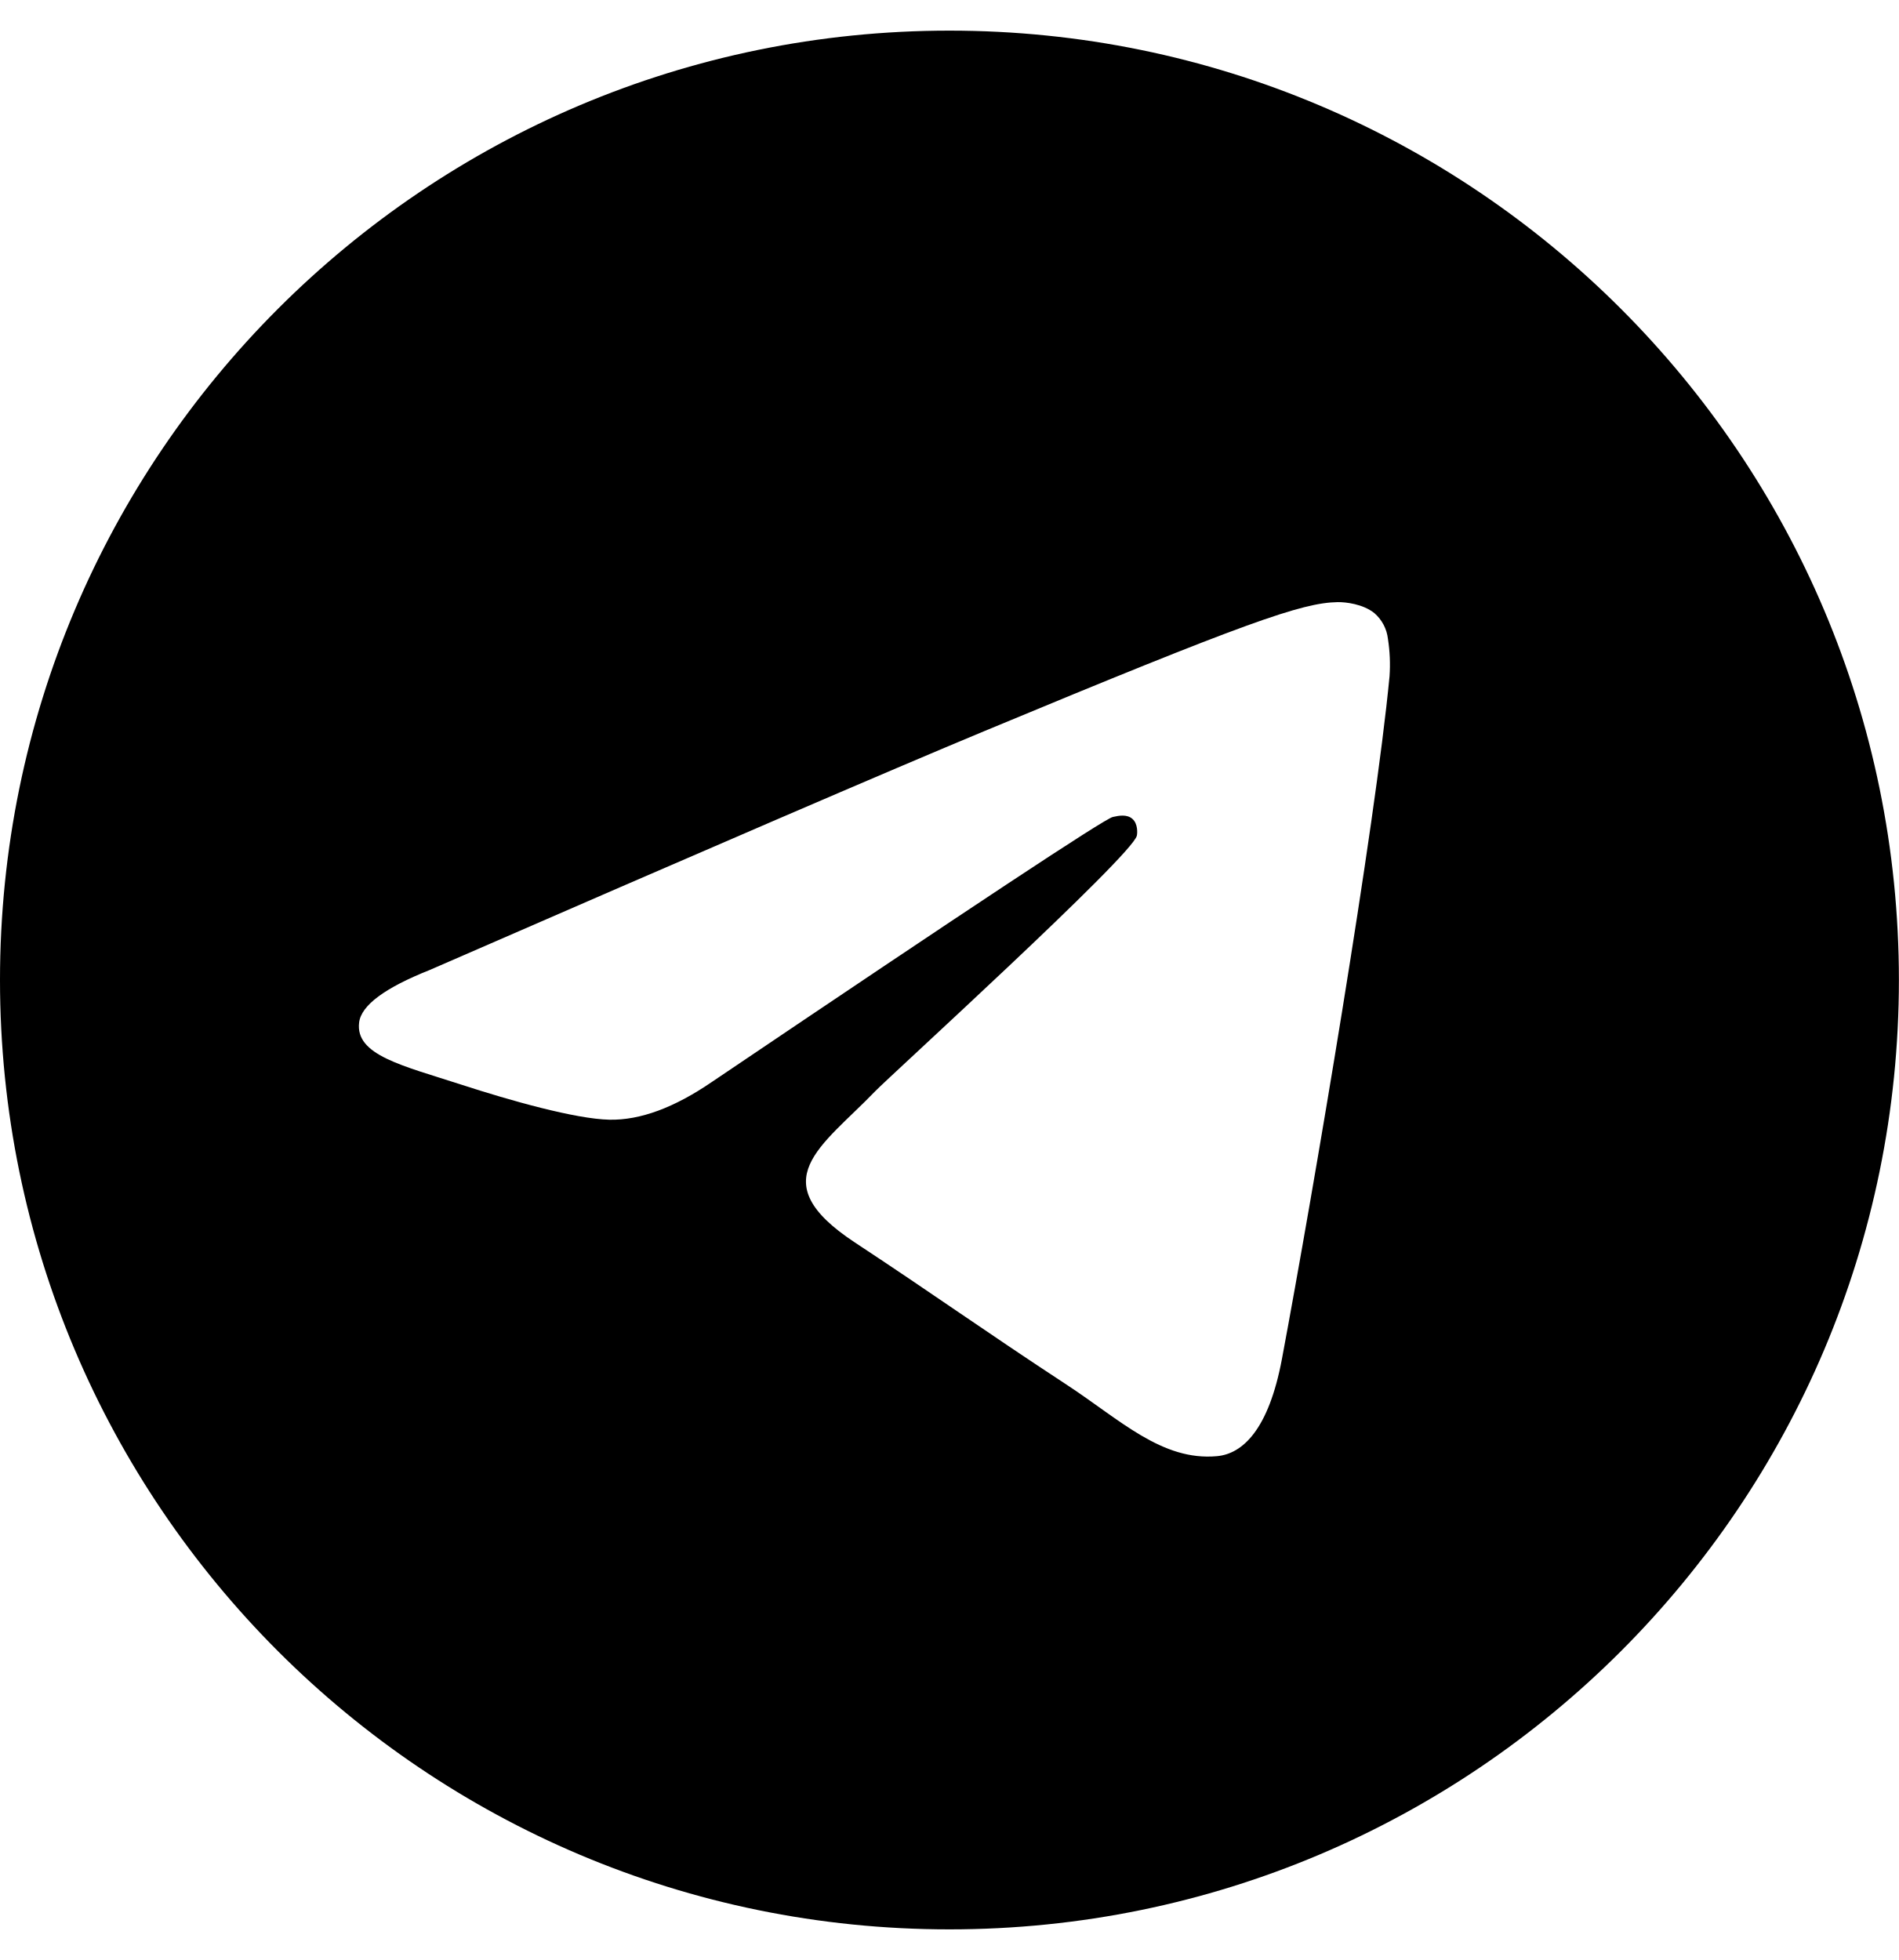
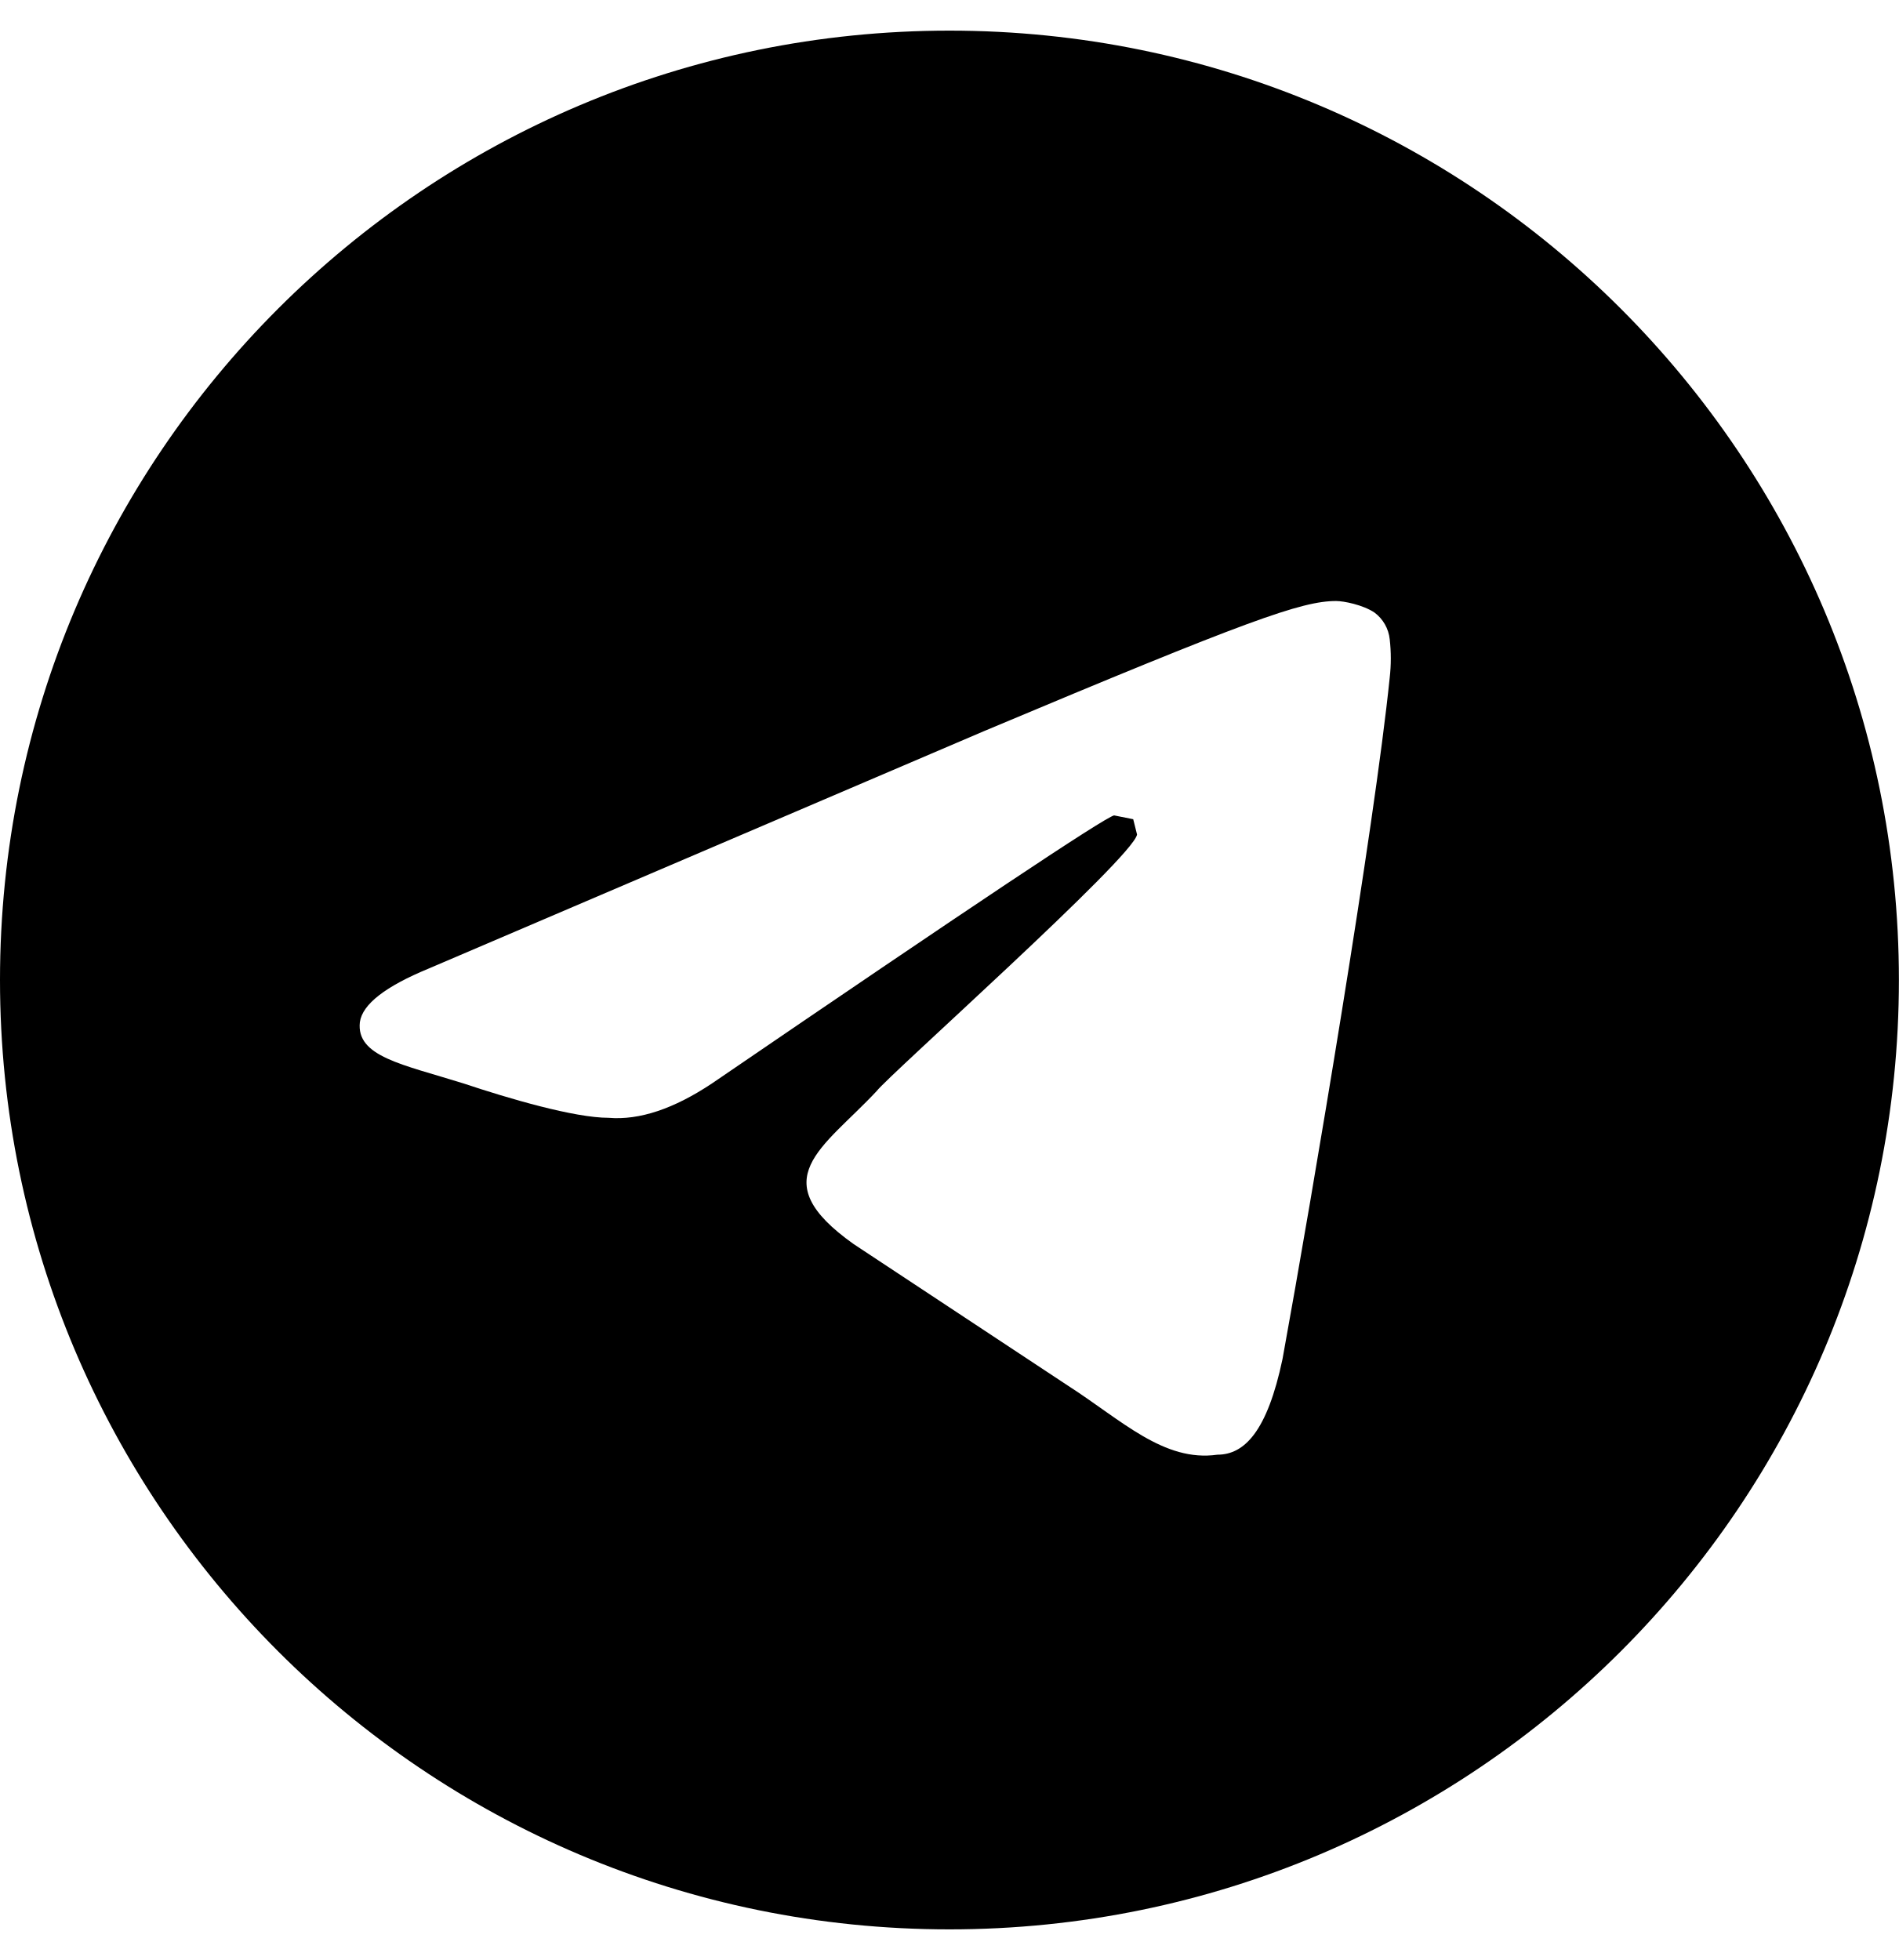
<svg xmlns="http://www.w3.org/2000/svg" viewBox="0 0 496 512">
-   <path d="M248,8C111.033,8,0,119.033,0,256S111.033,504,248,504,496,392.967,496,256,384.967,8,248,8ZM362.952,176.66c-3.732,39.215-19.881,134.378-28.1,178.3-3.476,18.584-10.322,24.816-16.948,25.425-14.4,1.326-25.338-9.517-39.287-18.661-21.827-14.308-34.158-23.215-55.346-37.177-24.485-16.135-8.612-25,5.342-39.5,3.652-3.793,67.107-61.51,68.335-66.746.153-.655.3-3.1-1.154-4.384s-3.59-.849-5.135-.5q-3.283.746-104.608,69.142-14.845,10.194-26.894,9.934c-8.855-.191-25.888-5.006-38.551-9.123-15.531-5.048-27.875-7.717-26.8-16.291q.84-6.7,18.45-13.7,108.446-47.248,144.628-62.3c68.872-28.647,83.183-33.623,92.511-33.789,2.052-.034,6.639.474,9.61,2.885a10.452,10.452,0,0,1,3.53,6.716A43.765,43.765,0,0,1,362.952,176.66Z" />
+   <path d="M248 8a248 248 0 1 0 0 496 248 248 0 0 0 0-496Zm115 169c-4 39-20 134-28 178-4 19-10 25-17 25-14 2-25-9-39-18l-56-37c-24-17-8-25 6-40 3-4 67-61 68-67l-1-4-5-1q-4 1-105 70-15 10-27 9c-9 0-26-5-38-9-16-5-28-7-27-16q1-7 18-14l145-62c69-29 83-34 92-34 2 0 7 1 10 3a10 10 0 0 1 4 7 44 44 0 0 1 0 10Z" />
</svg>
